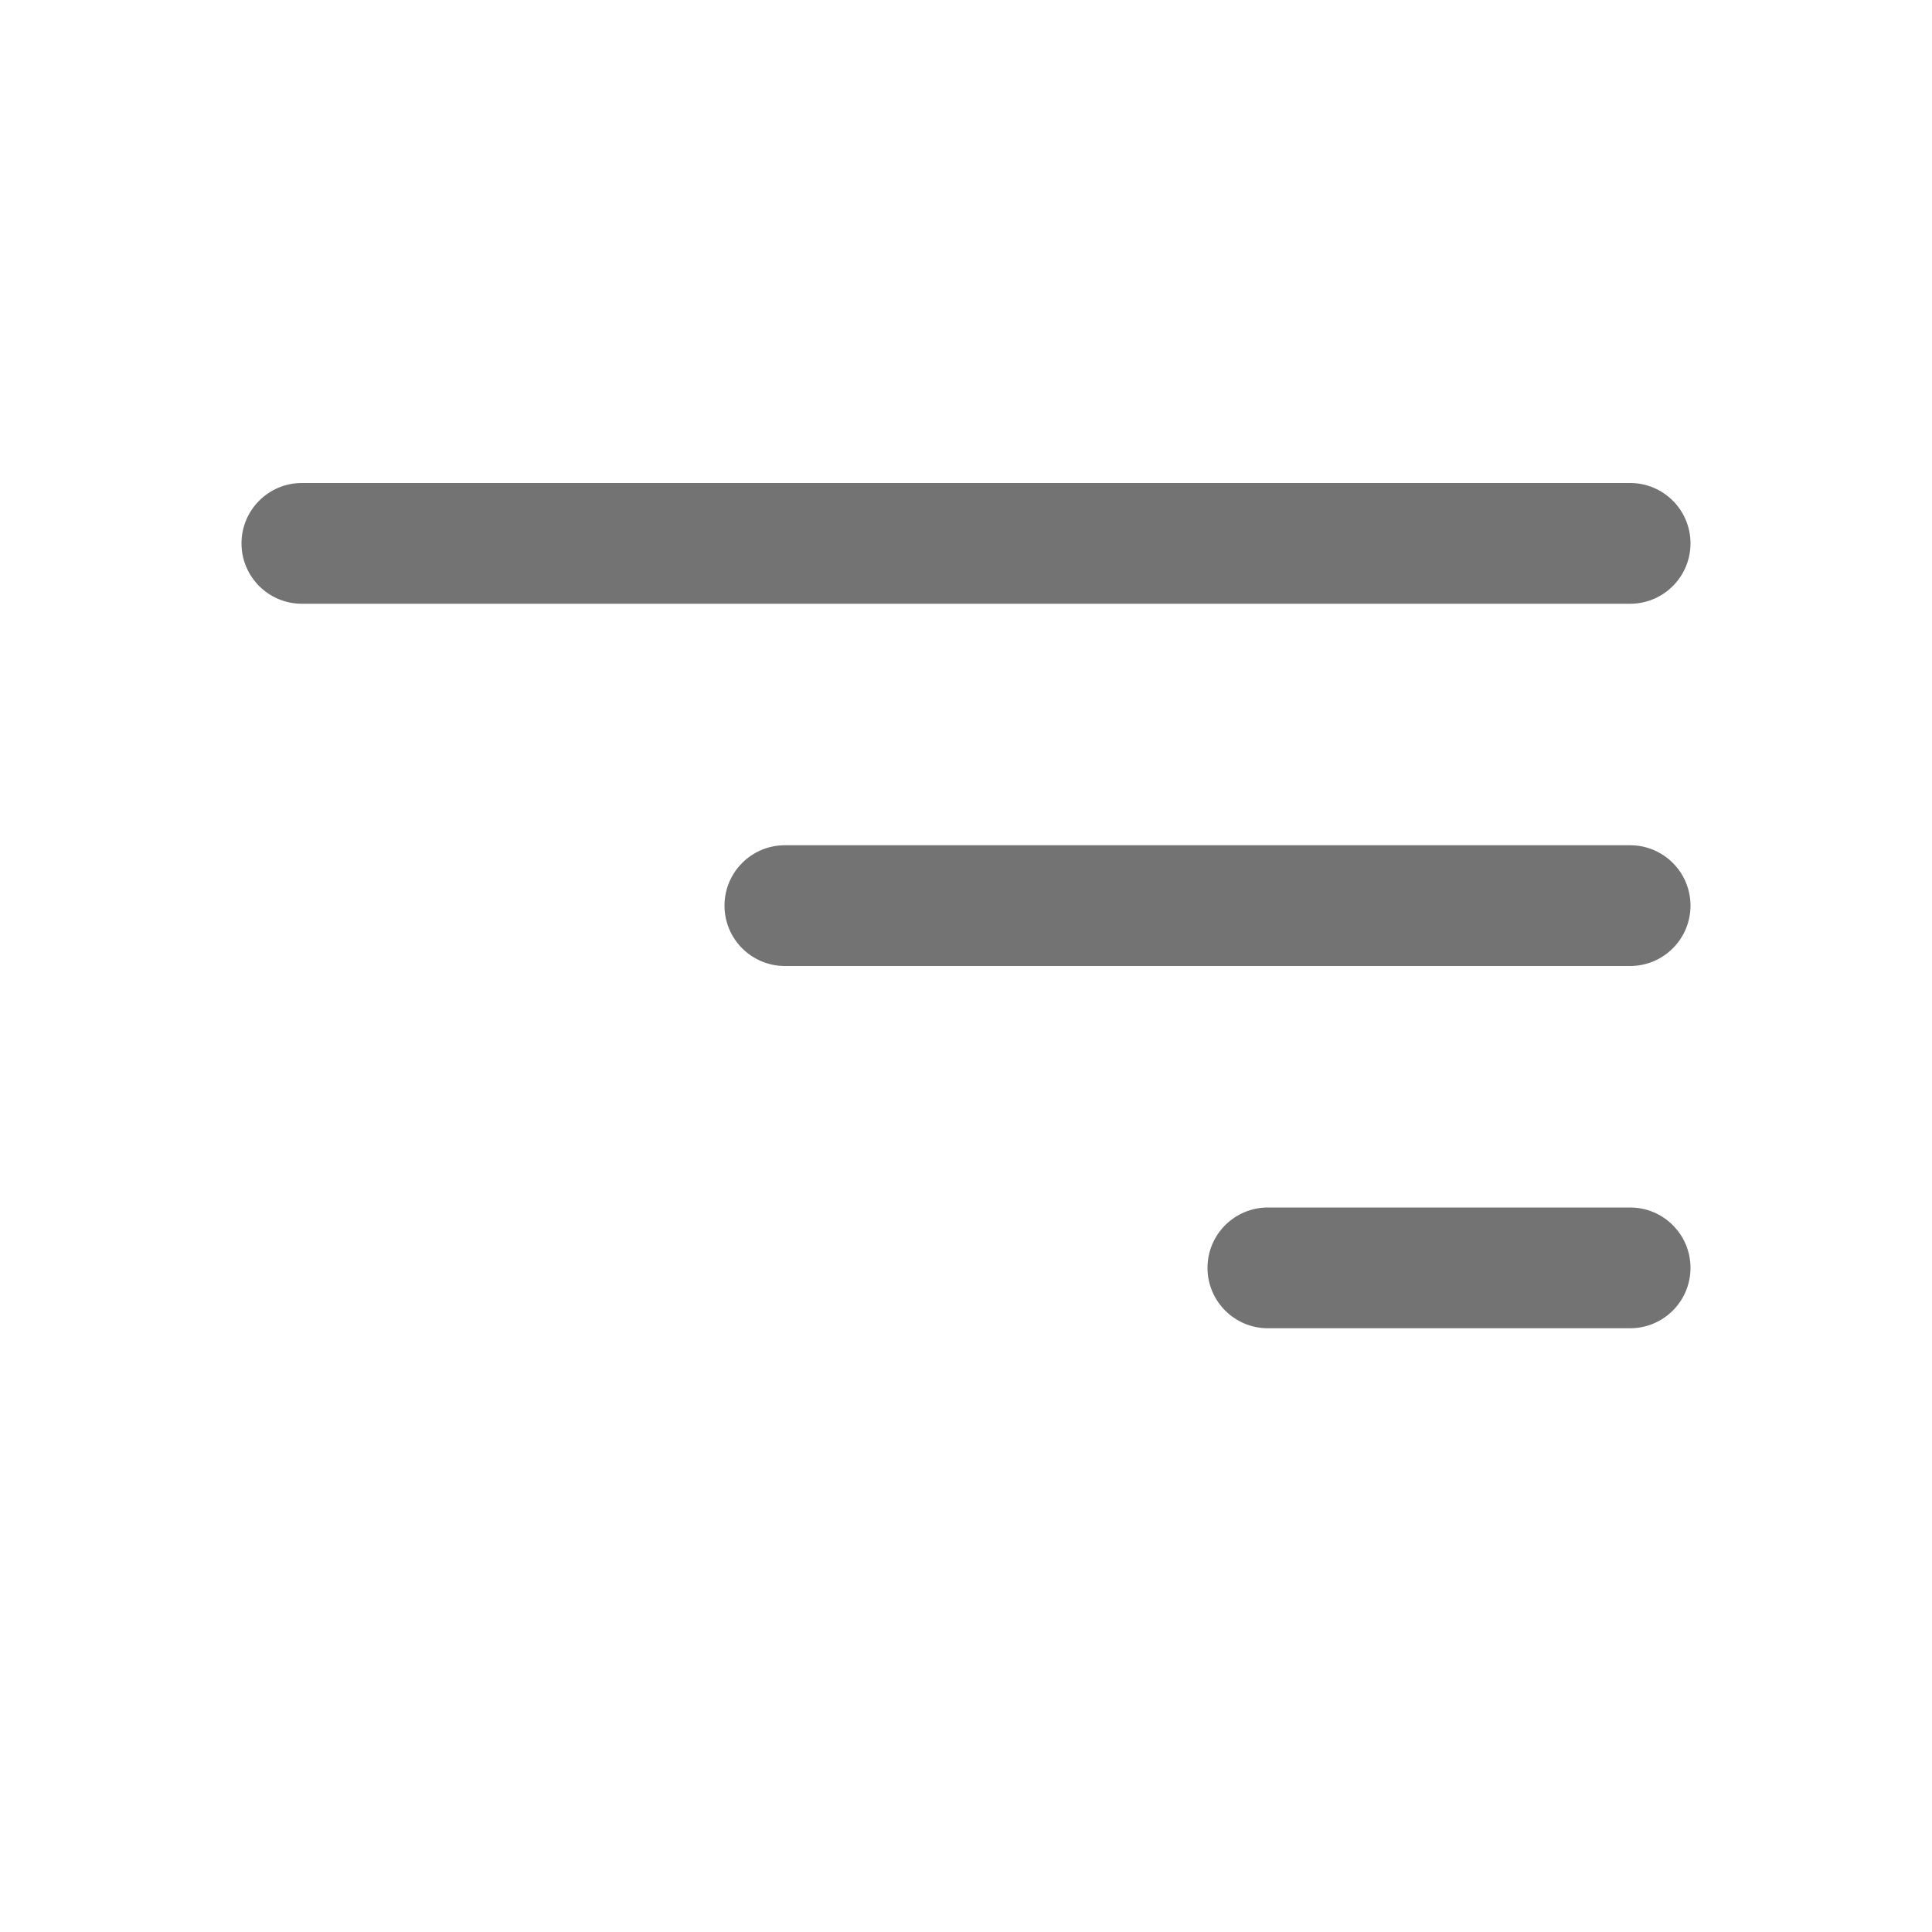
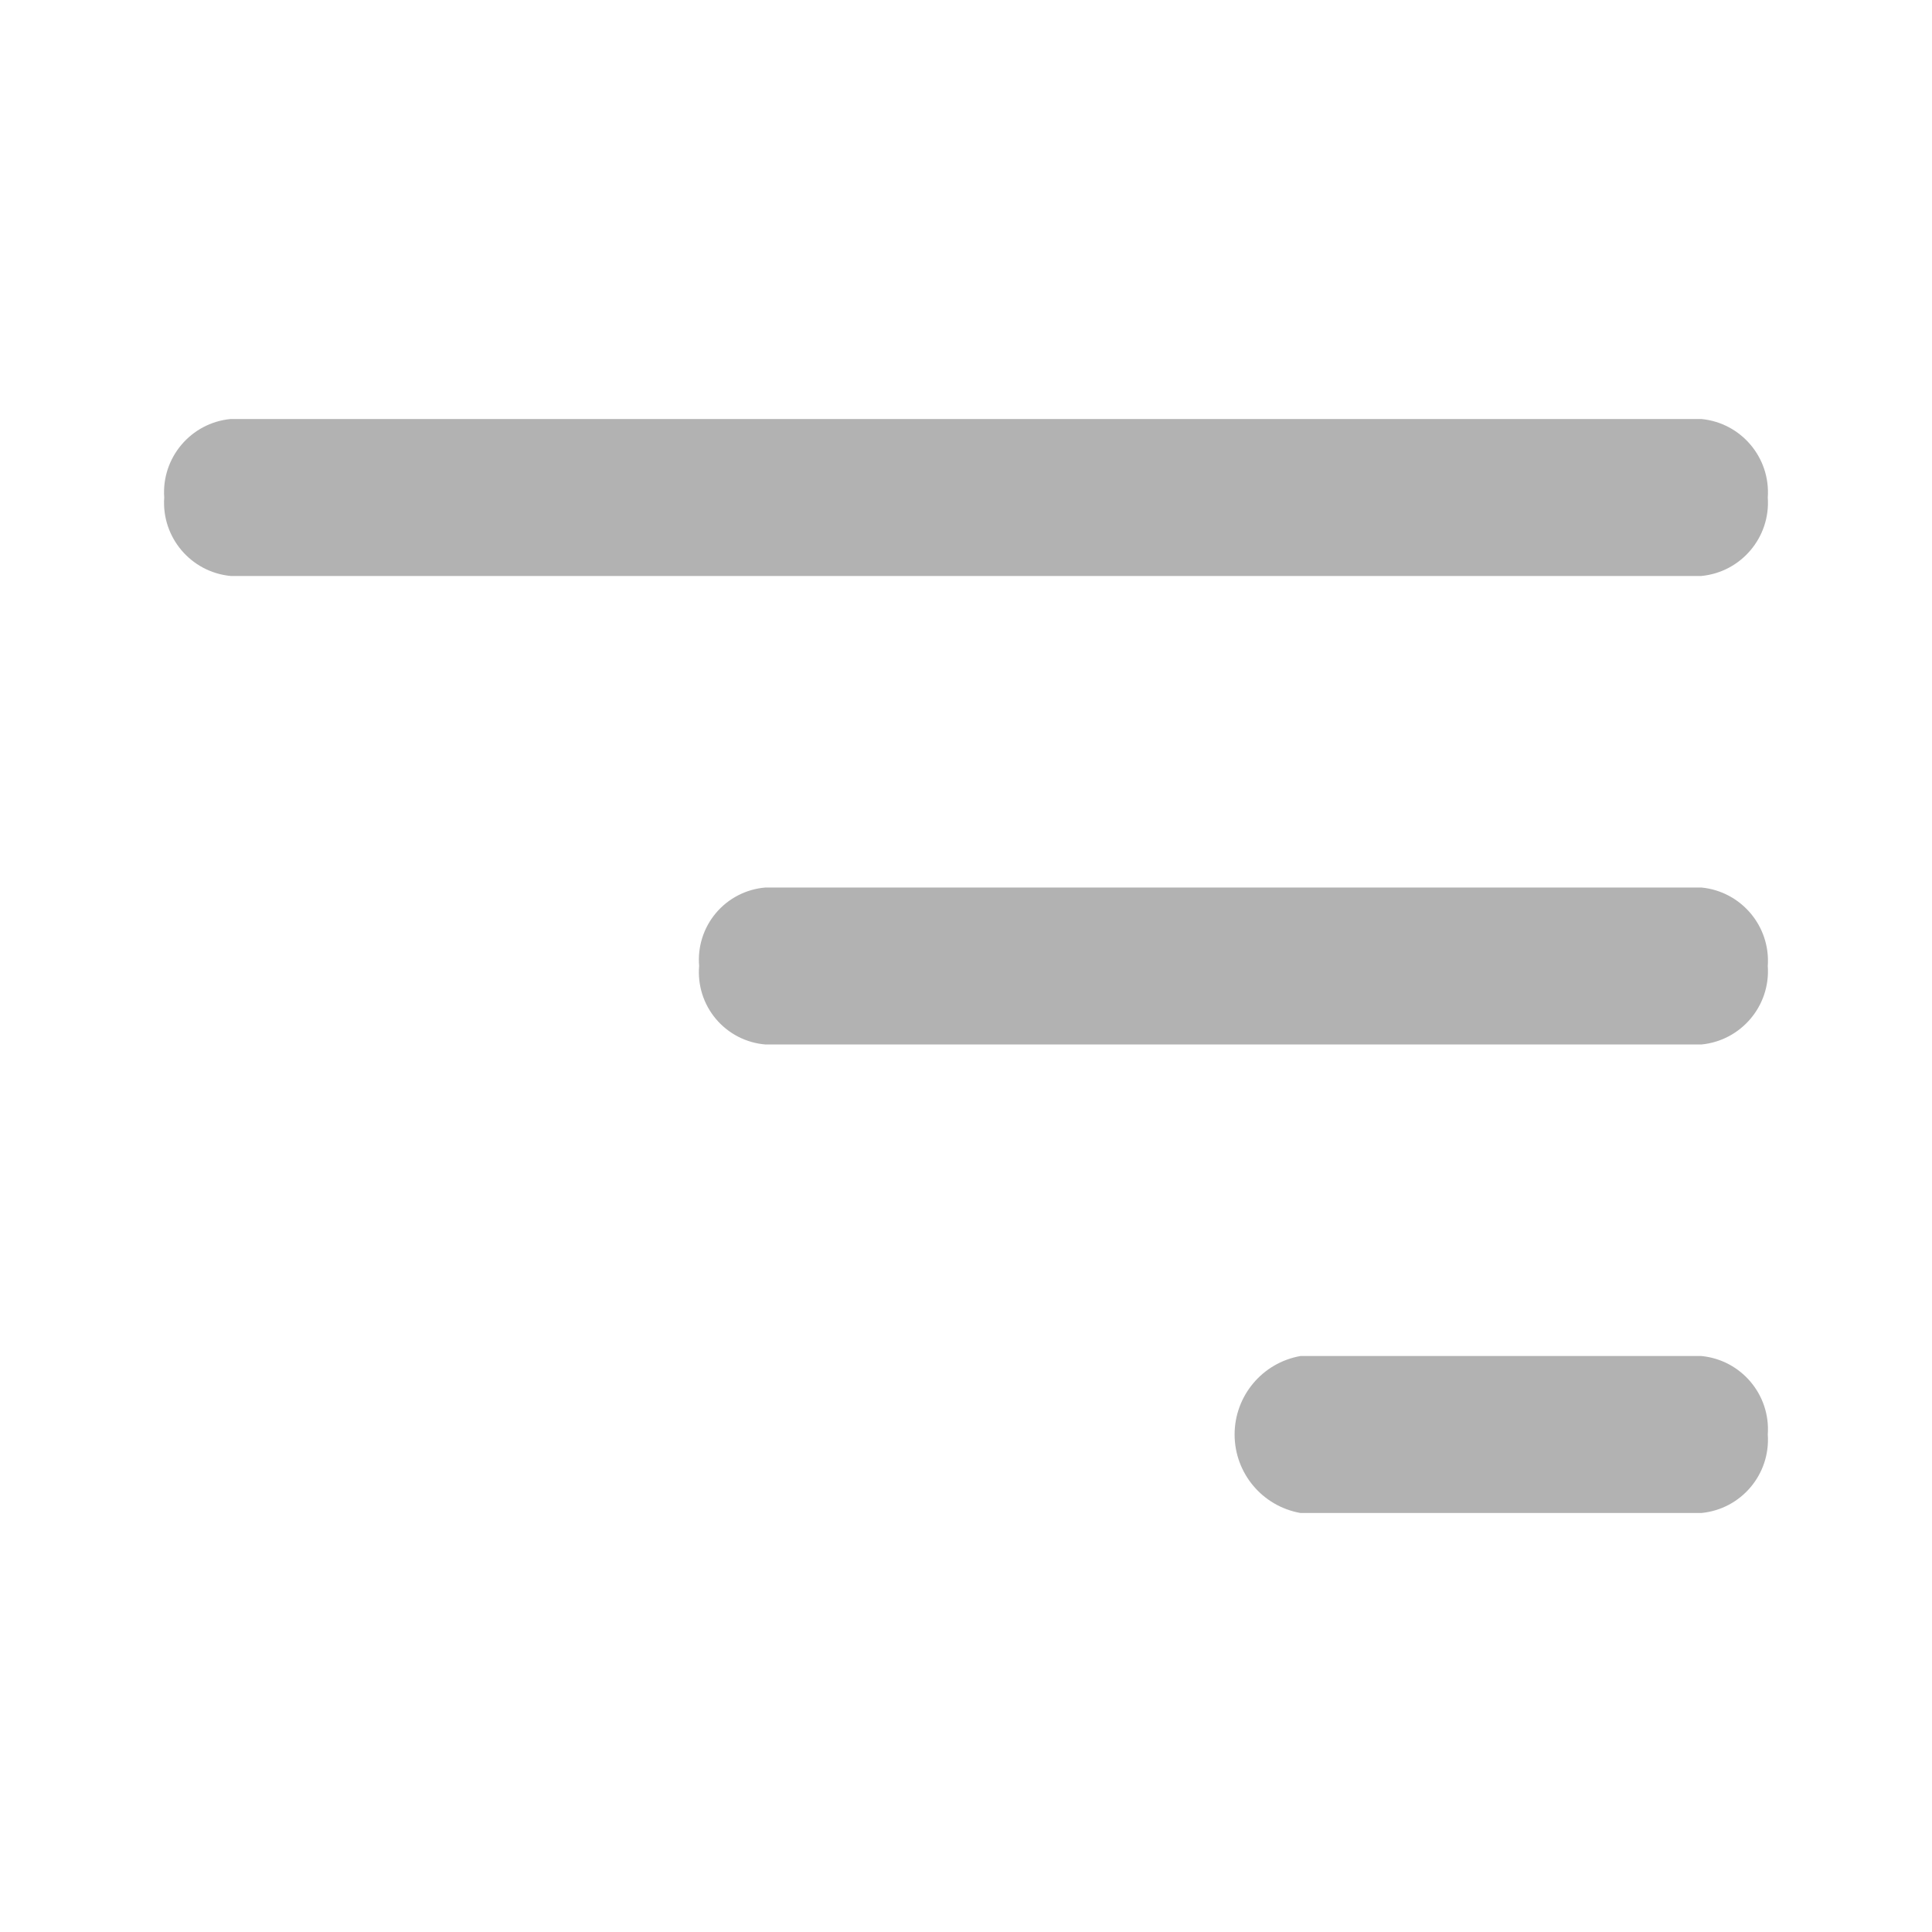
- <svg xmlns="http://www.w3.org/2000/svg" width="16" height="16" fill="#000000" fill-opacity="0.55" class="bi bi-filter-right" viewBox="0 0 16 16">
-   <path d="M14 10.5a.5.5 0 0 0-.5-.5h-3a.5.5 0 0 0 0 1h3a.5.5 0 0 0 .5-.5zm0-3a.5.5 0 0 0-.5-.5h-7a.5.5 0 0 0 0 1h7a.5.5 0 0 0 .5-.5zm0-3a.5.5 0 0 0-.5-.5h-11a.5.5 0 0 0 0 1h11a.5.5 0 0 0 .5-.5z" />
+ <svg xmlns="http://www.w3.org/2000/svg" id="圖層_1" data-name="圖層 1" width="5.64mm" height="5.64mm" viewBox="0 0 16 16">
+   <defs>
+     <style>.cls-1{fill-opacity:0.55;opacity:0.55;}</style>
+   </defs>
+   <path class="cls-1" d="M14.64,11.88a.61.61,0,0,0-.55-.65H10.77a.66.66,0,0,0,0,1.3h3.32A.61.61,0,0,0,14.64,11.88Zm0-3.88a.61.61,0,0,0-.55-.65H6.34A.6.6,0,0,0,5.79,8a.6.6,0,0,0,.55.65h7.75A.61.61,0,0,0,14.64,8Zm0-3.88a.61.61,0,0,0-.55-.65H1.91a.61.61,0,0,0-.55.65.61.61,0,0,0,.55.65H14.09A.61.61,0,0,0,14.64,4.12Z" />
</svg>
